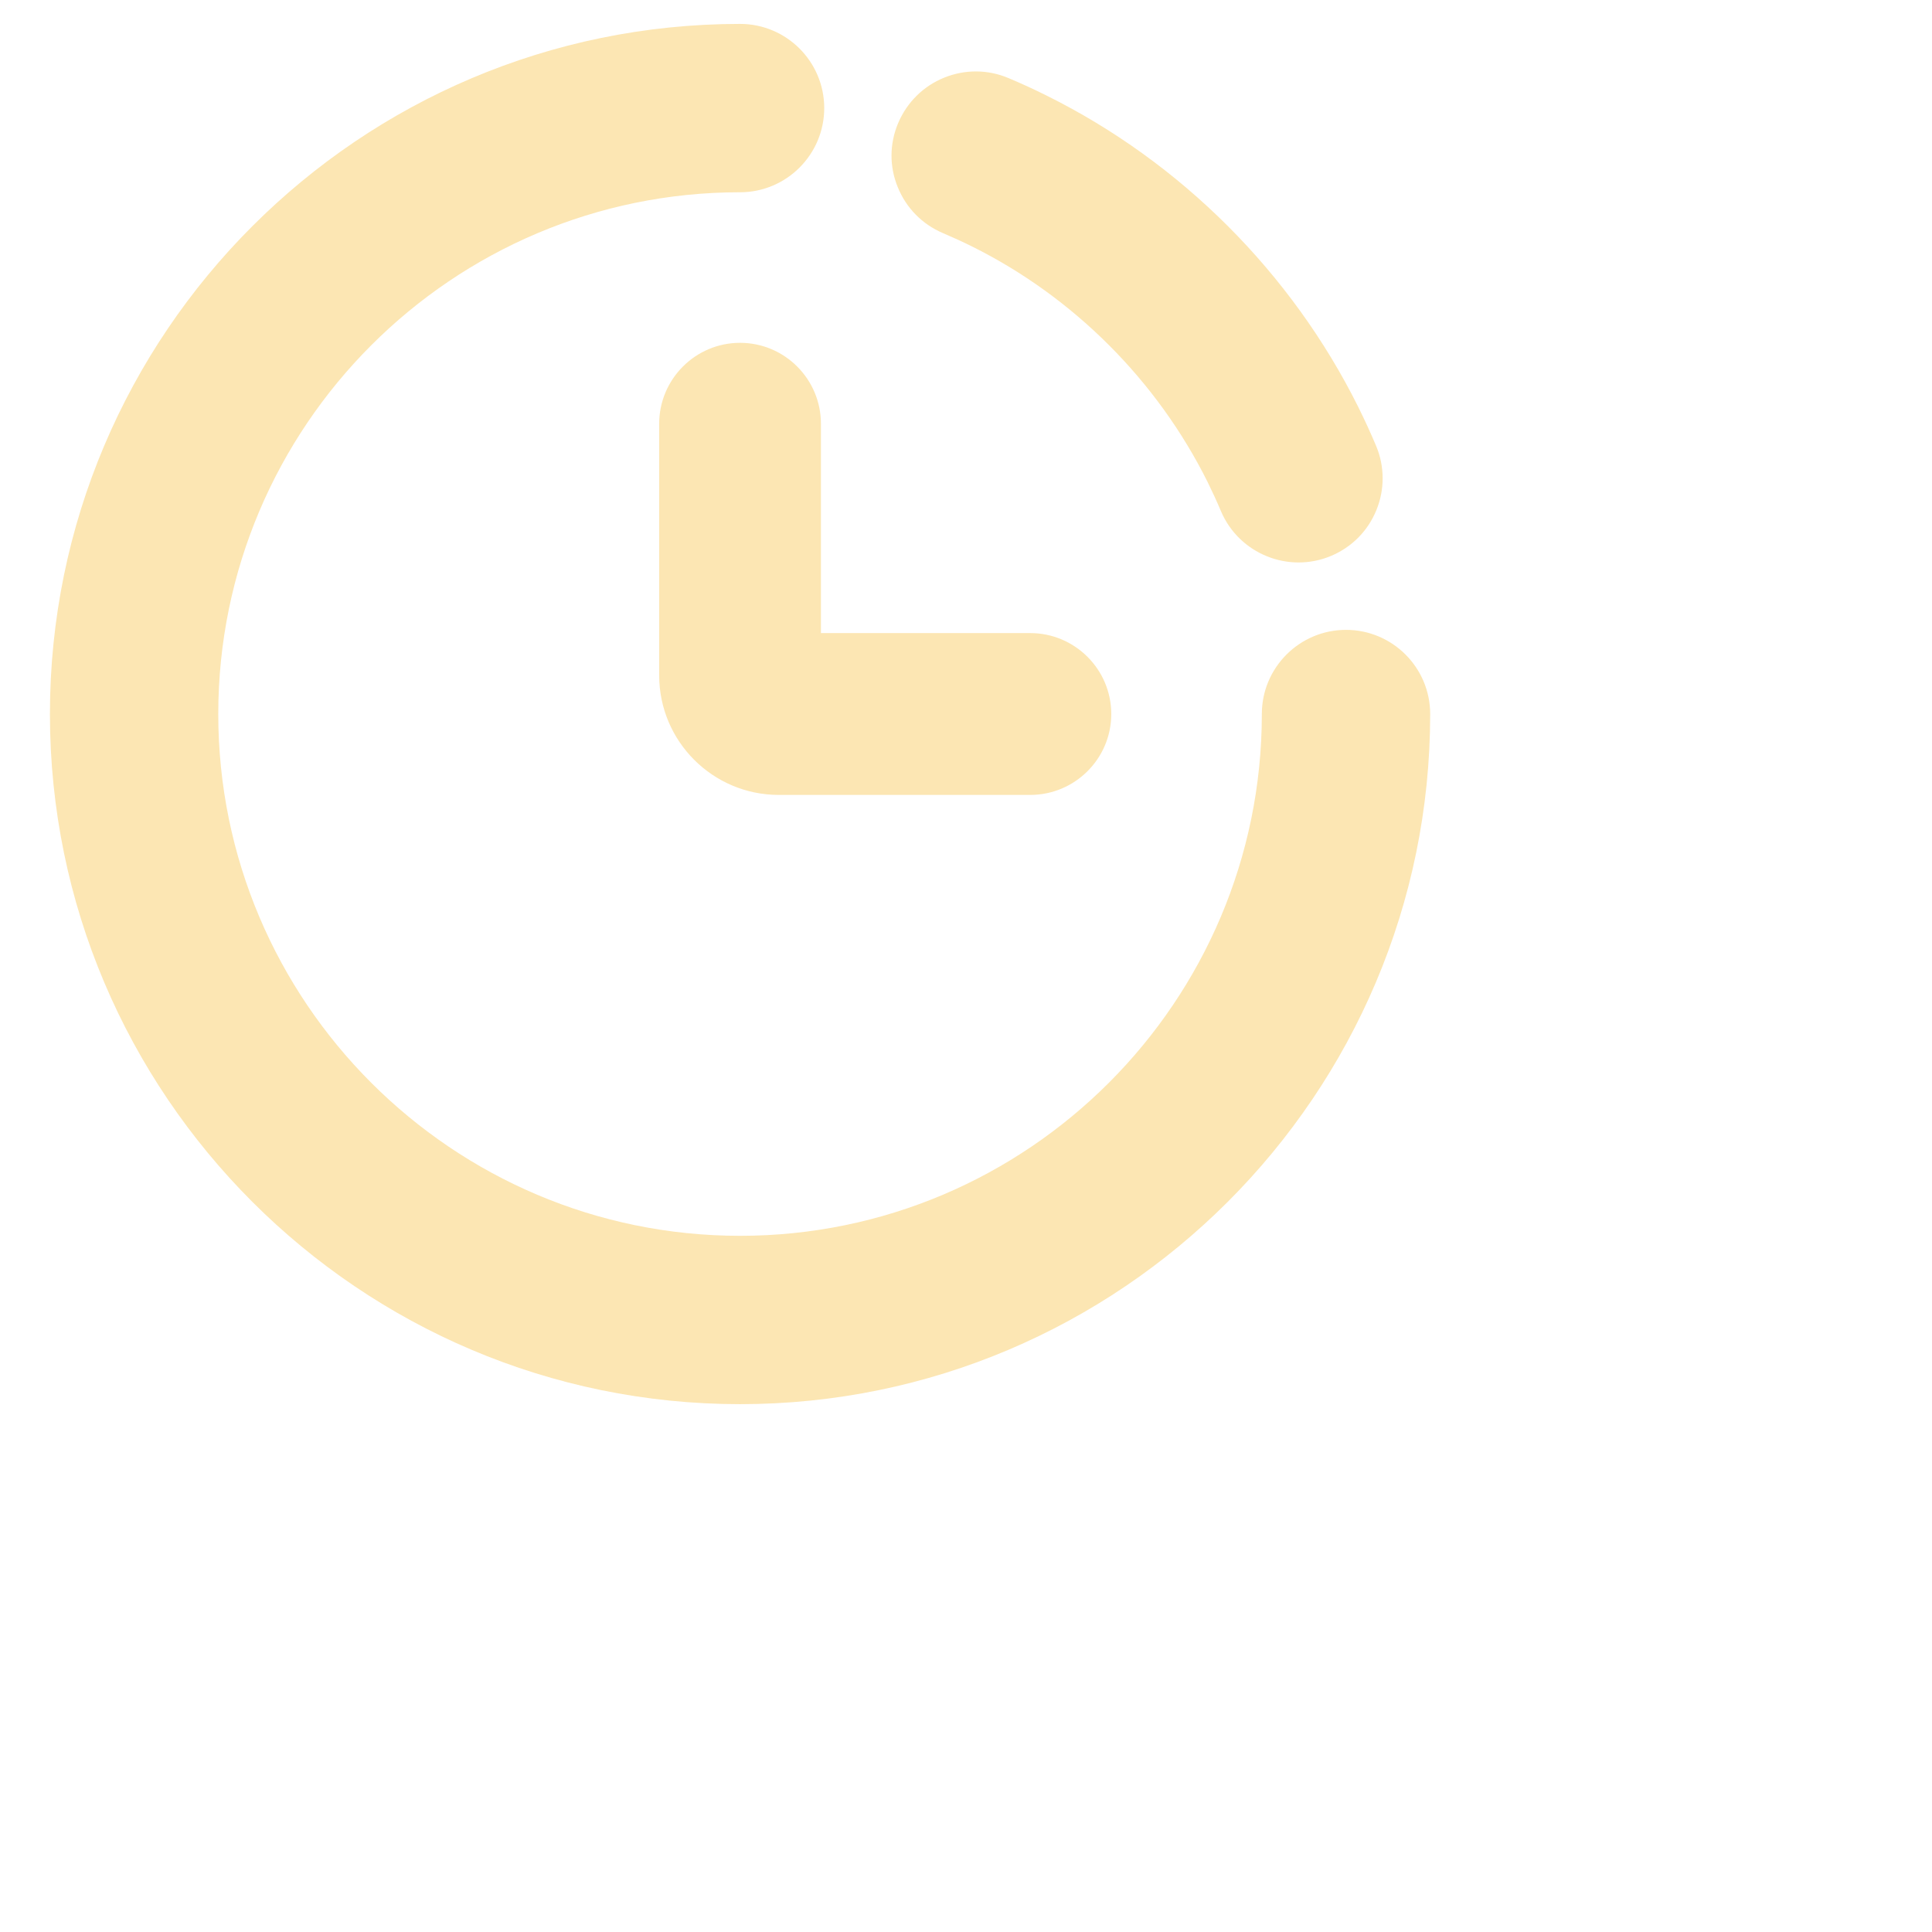
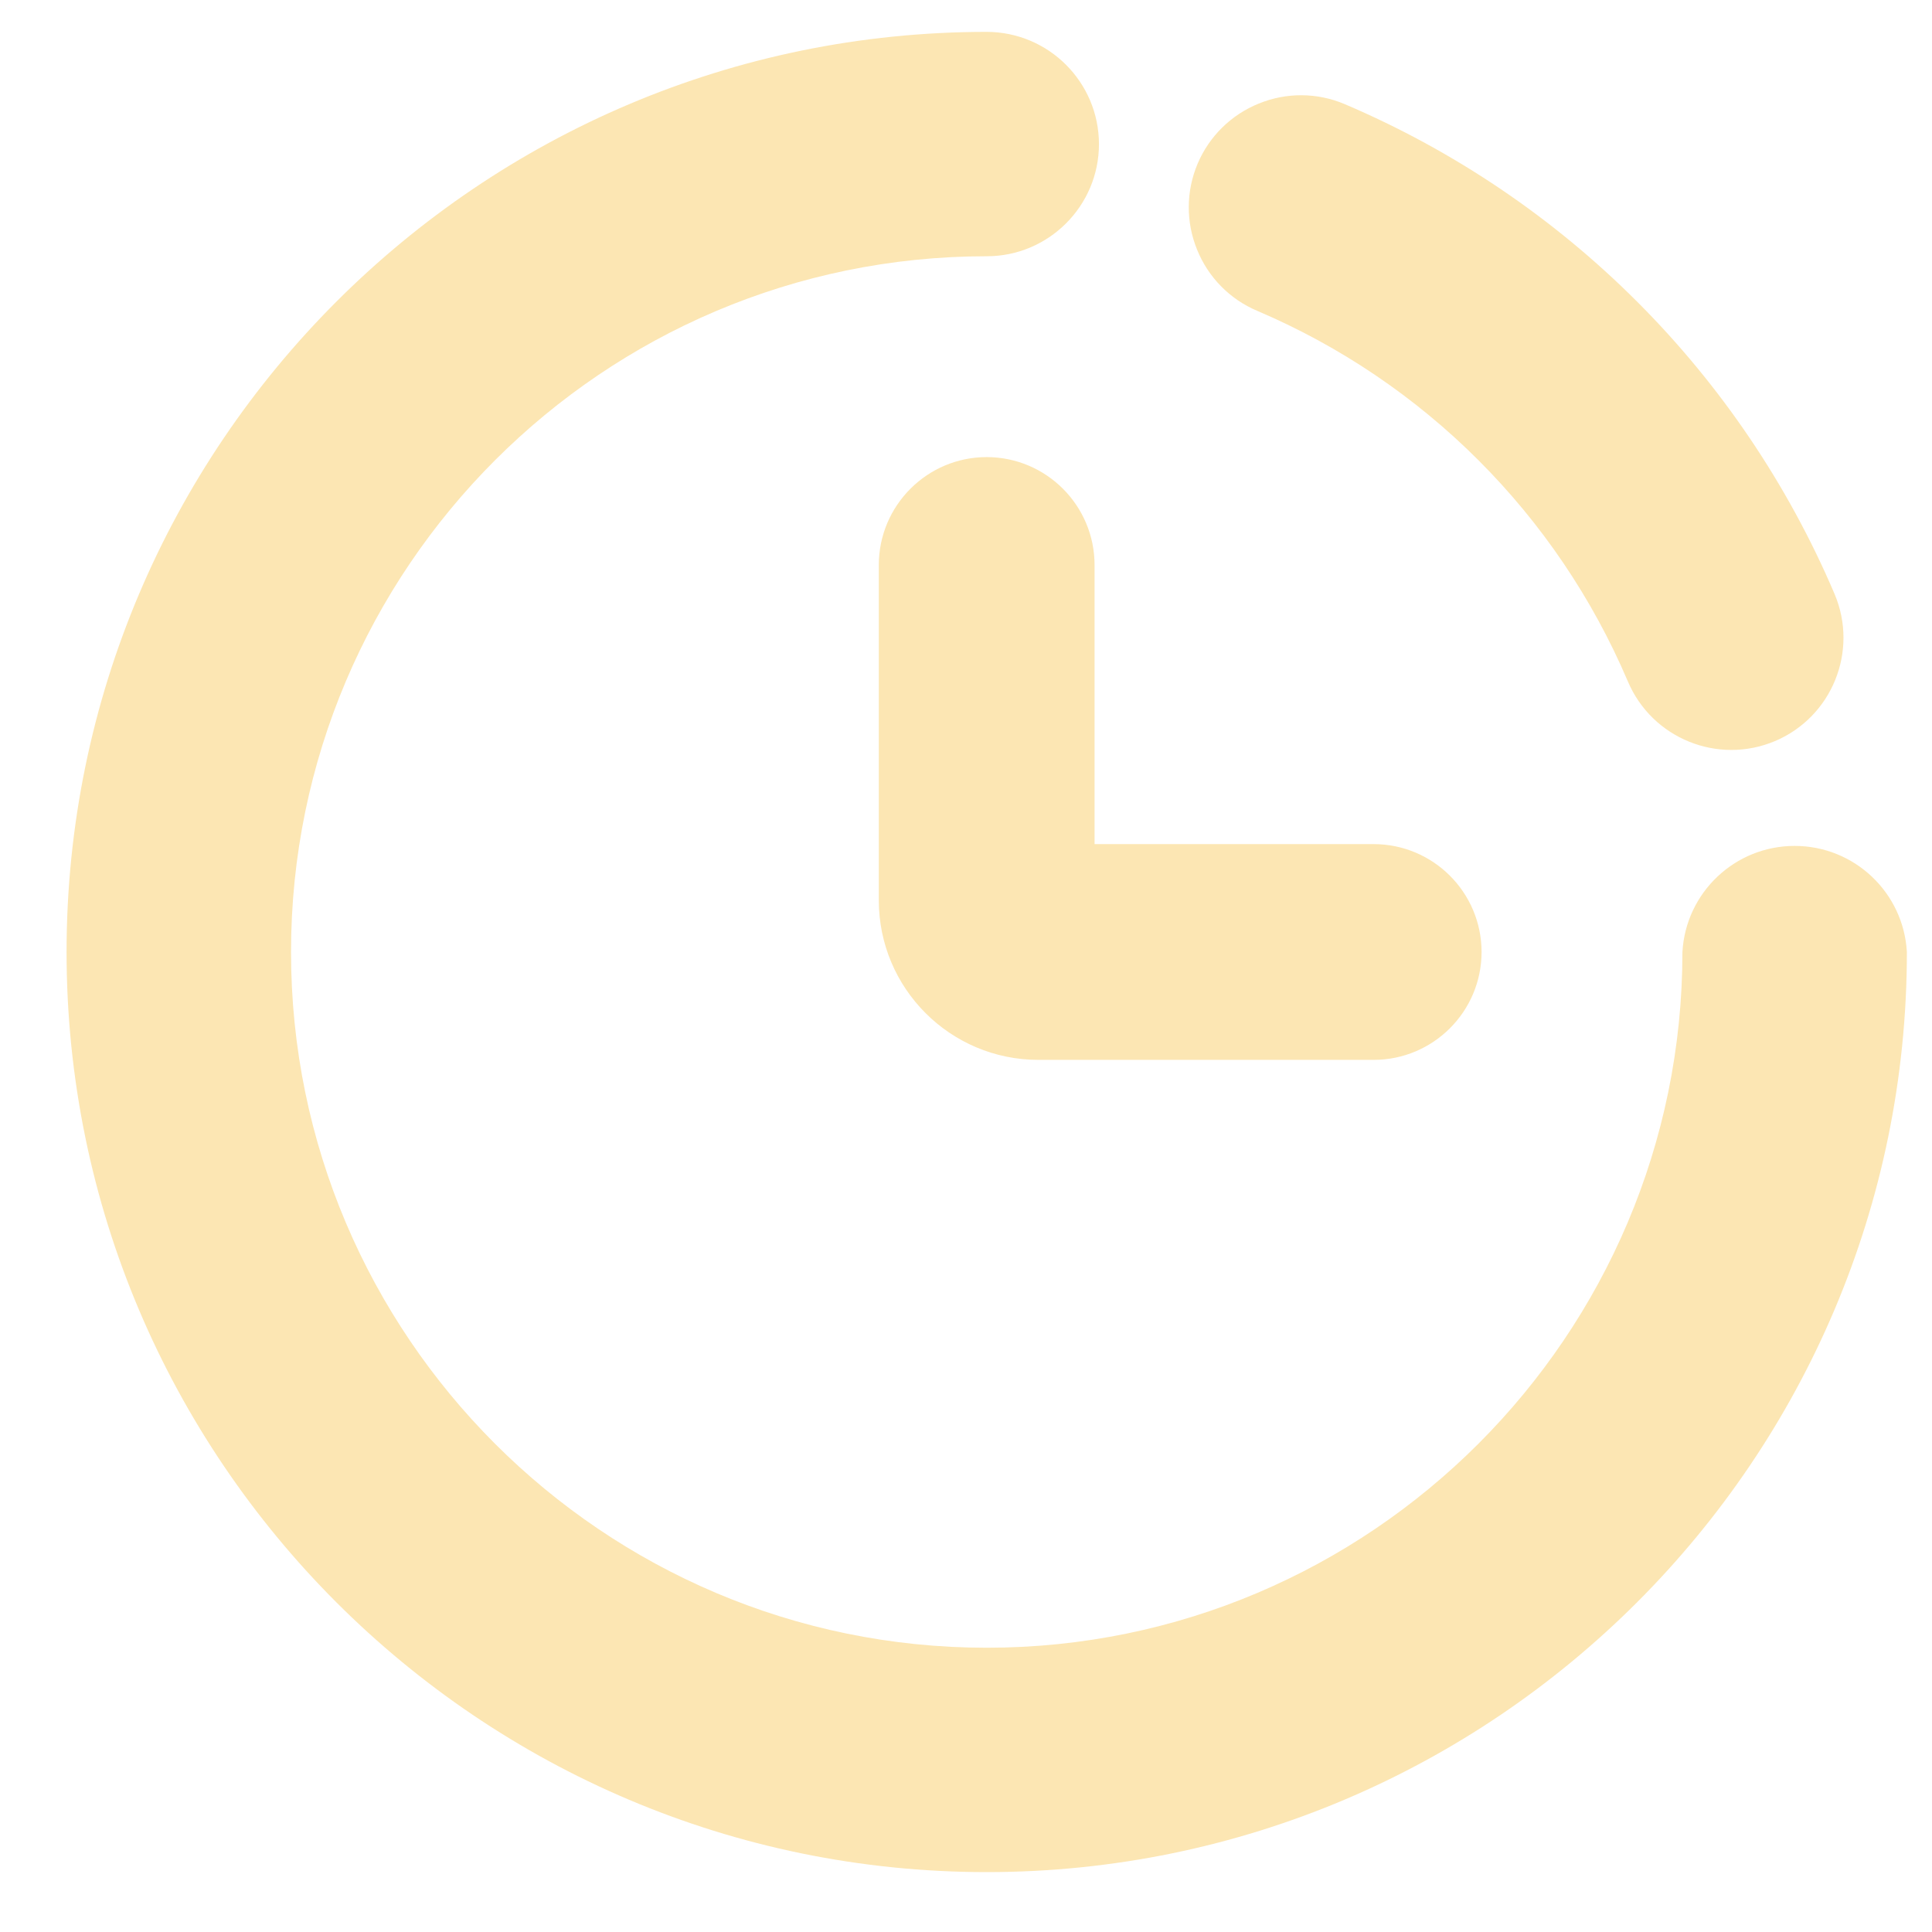
- <svg xmlns="http://www.w3.org/2000/svg" width="7.761mm" height="7.761mm">
-   <path fill-rule="evenodd" fill="rgb(252, 230, 179)" d="M11.236,21.319 C5.458,21.319 0.758,16.618 0.758,10.841 C0.758,5.063 5.458,0.363 11.236,0.363 C11.941,0.363 12.514,0.936 12.514,1.641 C12.514,2.345 11.941,2.919 11.236,2.919 C6.868,2.919 3.314,6.472 3.314,10.841 C3.314,15.209 6.868,18.763 11.236,18.763 C15.604,18.763 19.158,15.209 19.158,10.841 C19.158,10.136 19.731,9.563 20.436,9.563 C21.141,9.563 21.714,10.136 21.714,10.841 C21.714,16.618 17.013,21.319 11.236,21.319 ZM16.872,10.841 C16.872,11.518 16.320,12.069 15.642,12.069 L11.824,12.069 C10.822,12.069 10.008,11.255 10.008,10.253 L10.008,6.435 C10.008,5.756 10.559,5.205 11.236,5.205 C11.913,5.205 12.464,5.756 12.464,6.435 L12.464,9.612 L15.642,9.612 C16.320,9.612 16.872,10.164 16.872,10.841 ZM20.212,8.439 C19.564,8.713 18.812,8.409 18.537,7.760 C18.474,7.610 18.406,7.464 18.335,7.319 C17.568,5.778 16.299,4.508 14.758,3.742 C14.613,3.670 14.466,3.603 14.318,3.540 C14.003,3.406 13.759,3.159 13.631,2.843 C13.501,2.527 13.504,2.180 13.638,1.865 C13.772,1.552 14.019,1.307 14.335,1.179 C14.652,1.051 14.999,1.053 15.313,1.186 C15.510,1.269 15.704,1.358 15.896,1.454 C17.931,2.465 19.610,4.145 20.623,6.181 C20.718,6.373 20.808,6.568 20.891,6.765 C20.959,6.925 20.992,7.092 20.992,7.263 C20.992,7.427 20.961,7.588 20.898,7.743 C20.770,8.059 20.526,8.306 20.212,8.439 Z" />
+ <svg xmlns="http://www.w3.org/2000/svg" width="22" height="22">
+   <path fill="#FCE6B3" fill-rule="evenodd" d="M11.236 21.318c-5.778 0-10.478-4.7-10.478-10.477C.758 5.063 5.458.363 11.236.363a1.28 1.28 0 0 1 1.278 1.278c0 .704-.573 1.277-1.278 1.277-4.369 0-7.922 3.554-7.922 7.923 0 4.368 3.553 7.922 7.922 7.922 4.368 0 7.922-3.554 7.922-7.922a1.28 1.28 0 0 1 2.556 0c0 5.777-4.701 10.477-10.478 10.477zm5.635-10.477a1.23 1.23 0 0 1-1.229 1.228h-3.818a1.818 1.818 0 0 1-1.817-1.816V6.435c0-.679.551-1.23 1.229-1.23a1.23 1.23 0 0 1 1.228 1.23v3.177h3.178a1.23 1.23 0 0 1 1.229 1.229zm3.341-2.402a1.28 1.28 0 0 1-1.675-.679 7.989 7.989 0 0 0-4.22-4.22 1.272 1.272 0 0 1-.686-.698 1.274 1.274 0 0 1 .704-1.663 1.27 1.27 0 0 1 .978.007 10.563 10.563 0 0 1 5.578 5.579 1.278 1.278 0 0 1-.679 1.674z" />
</svg>
